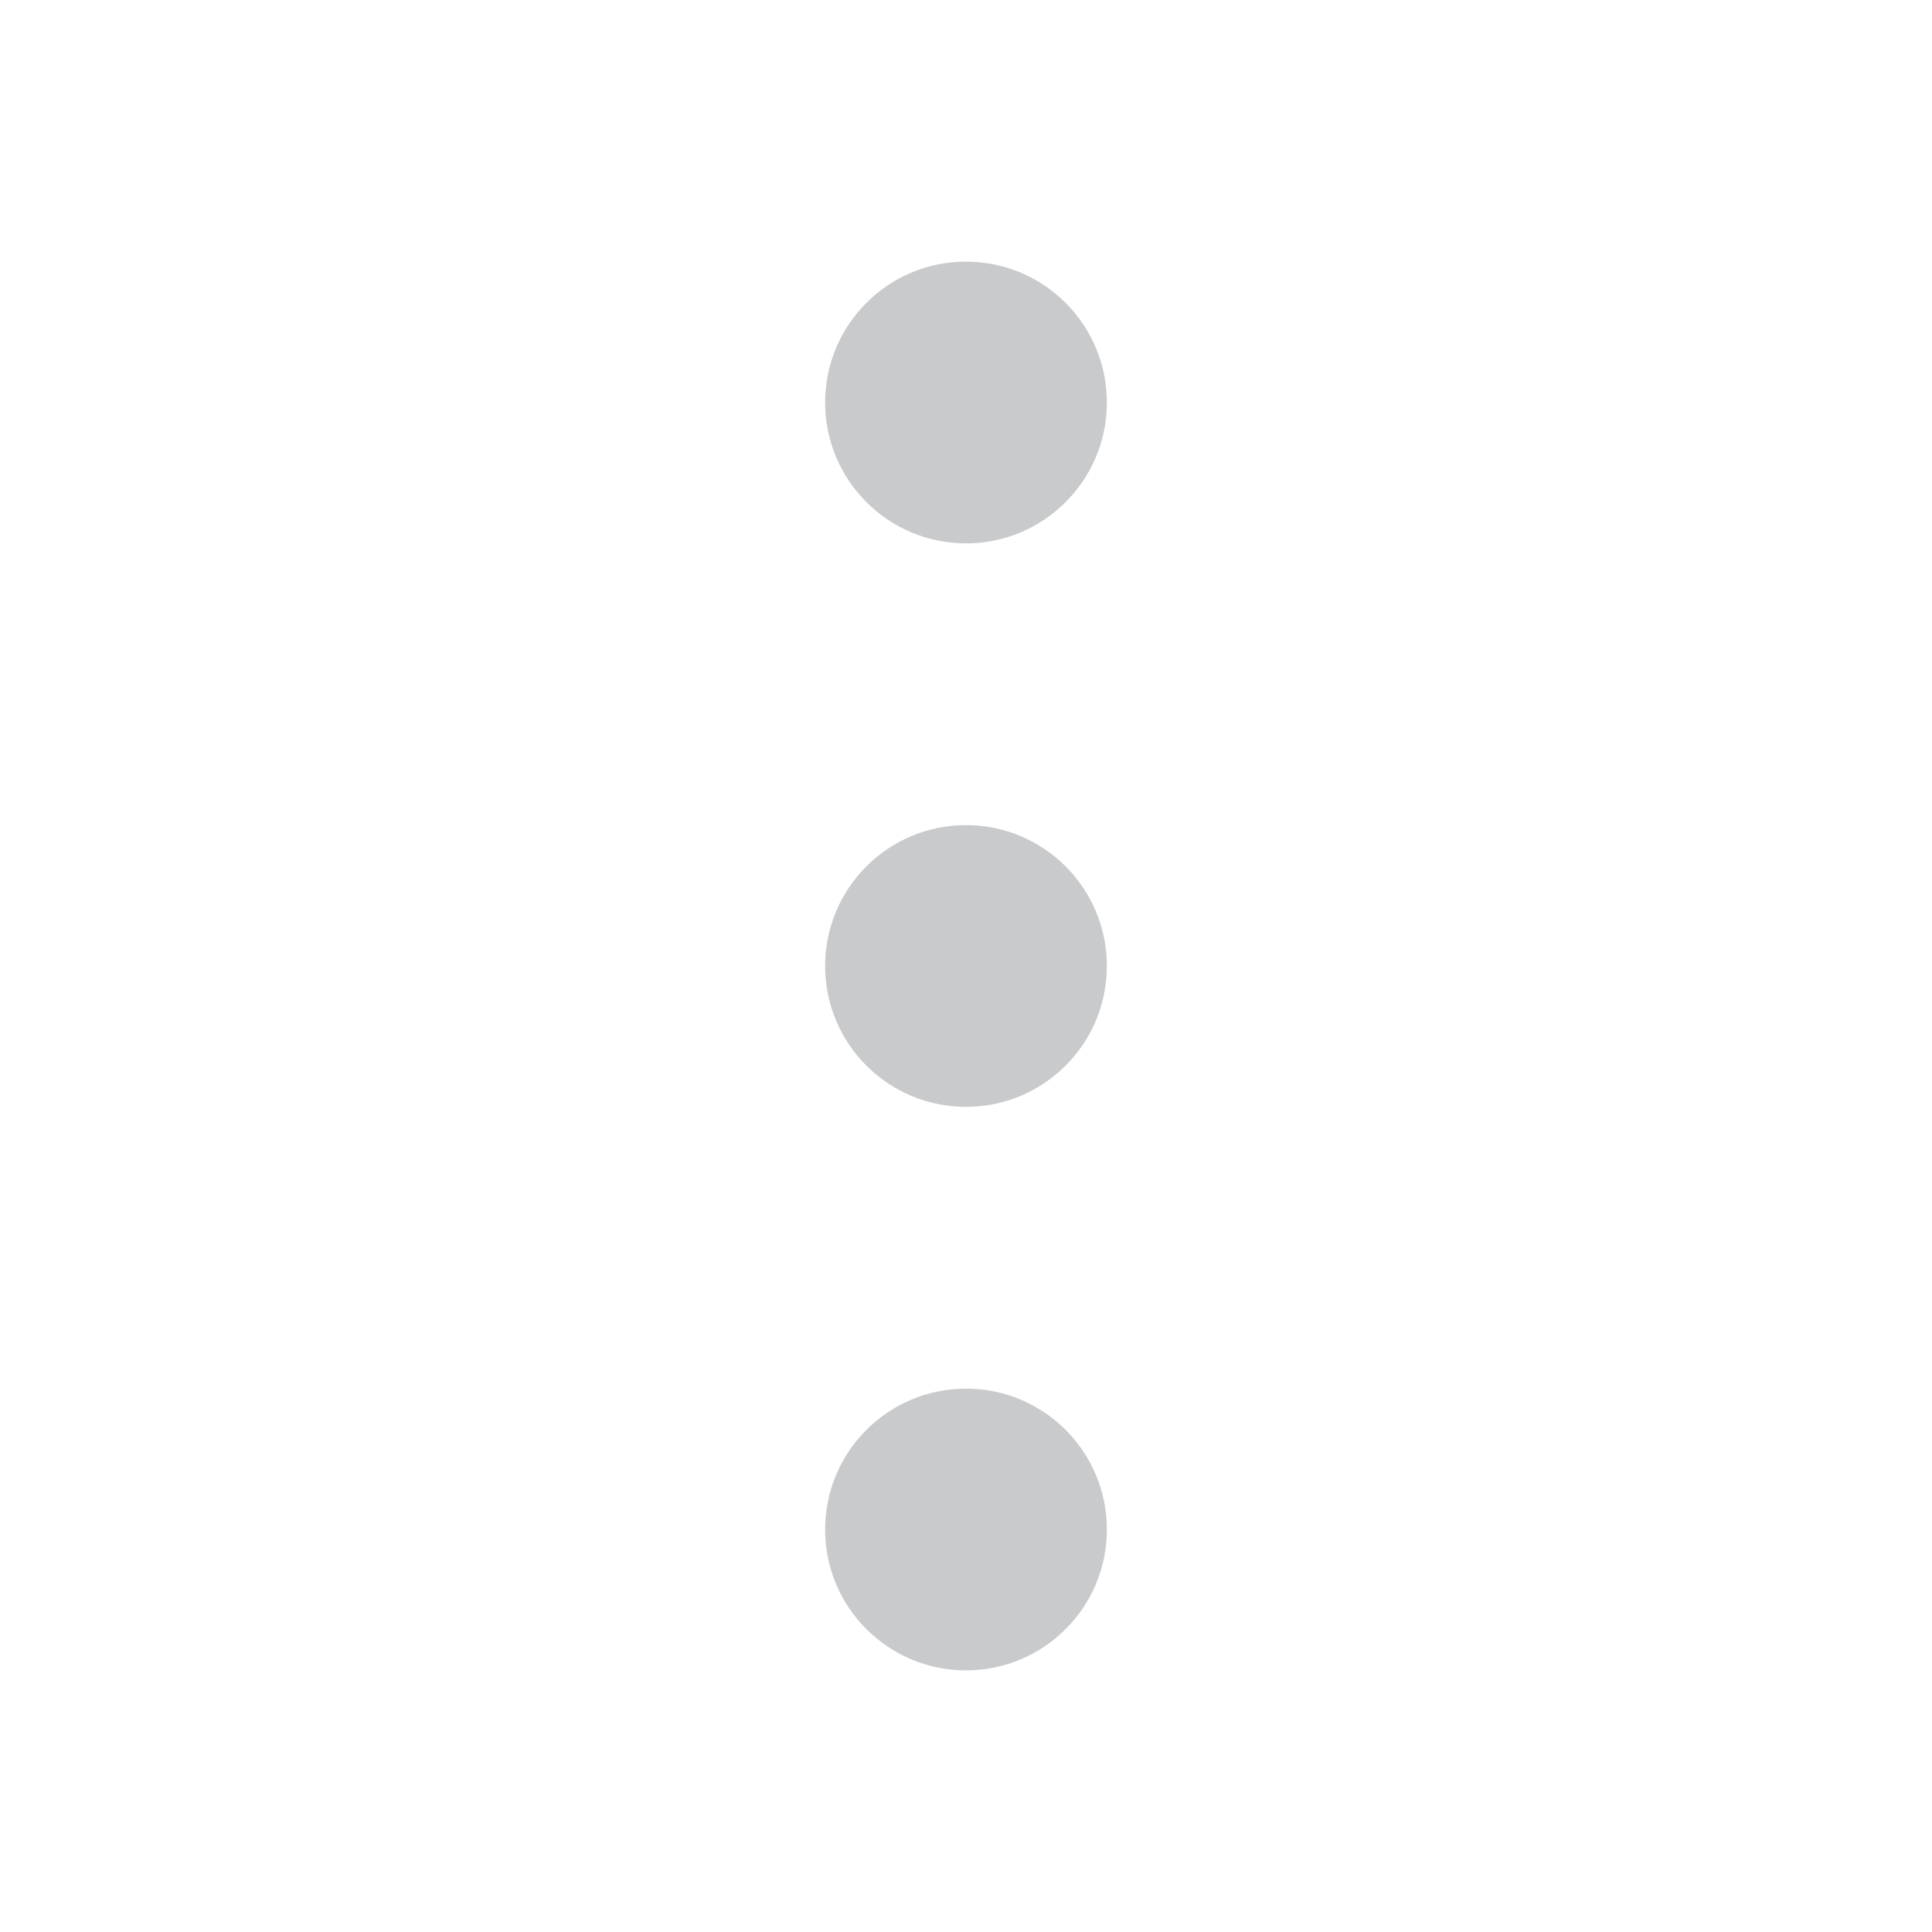
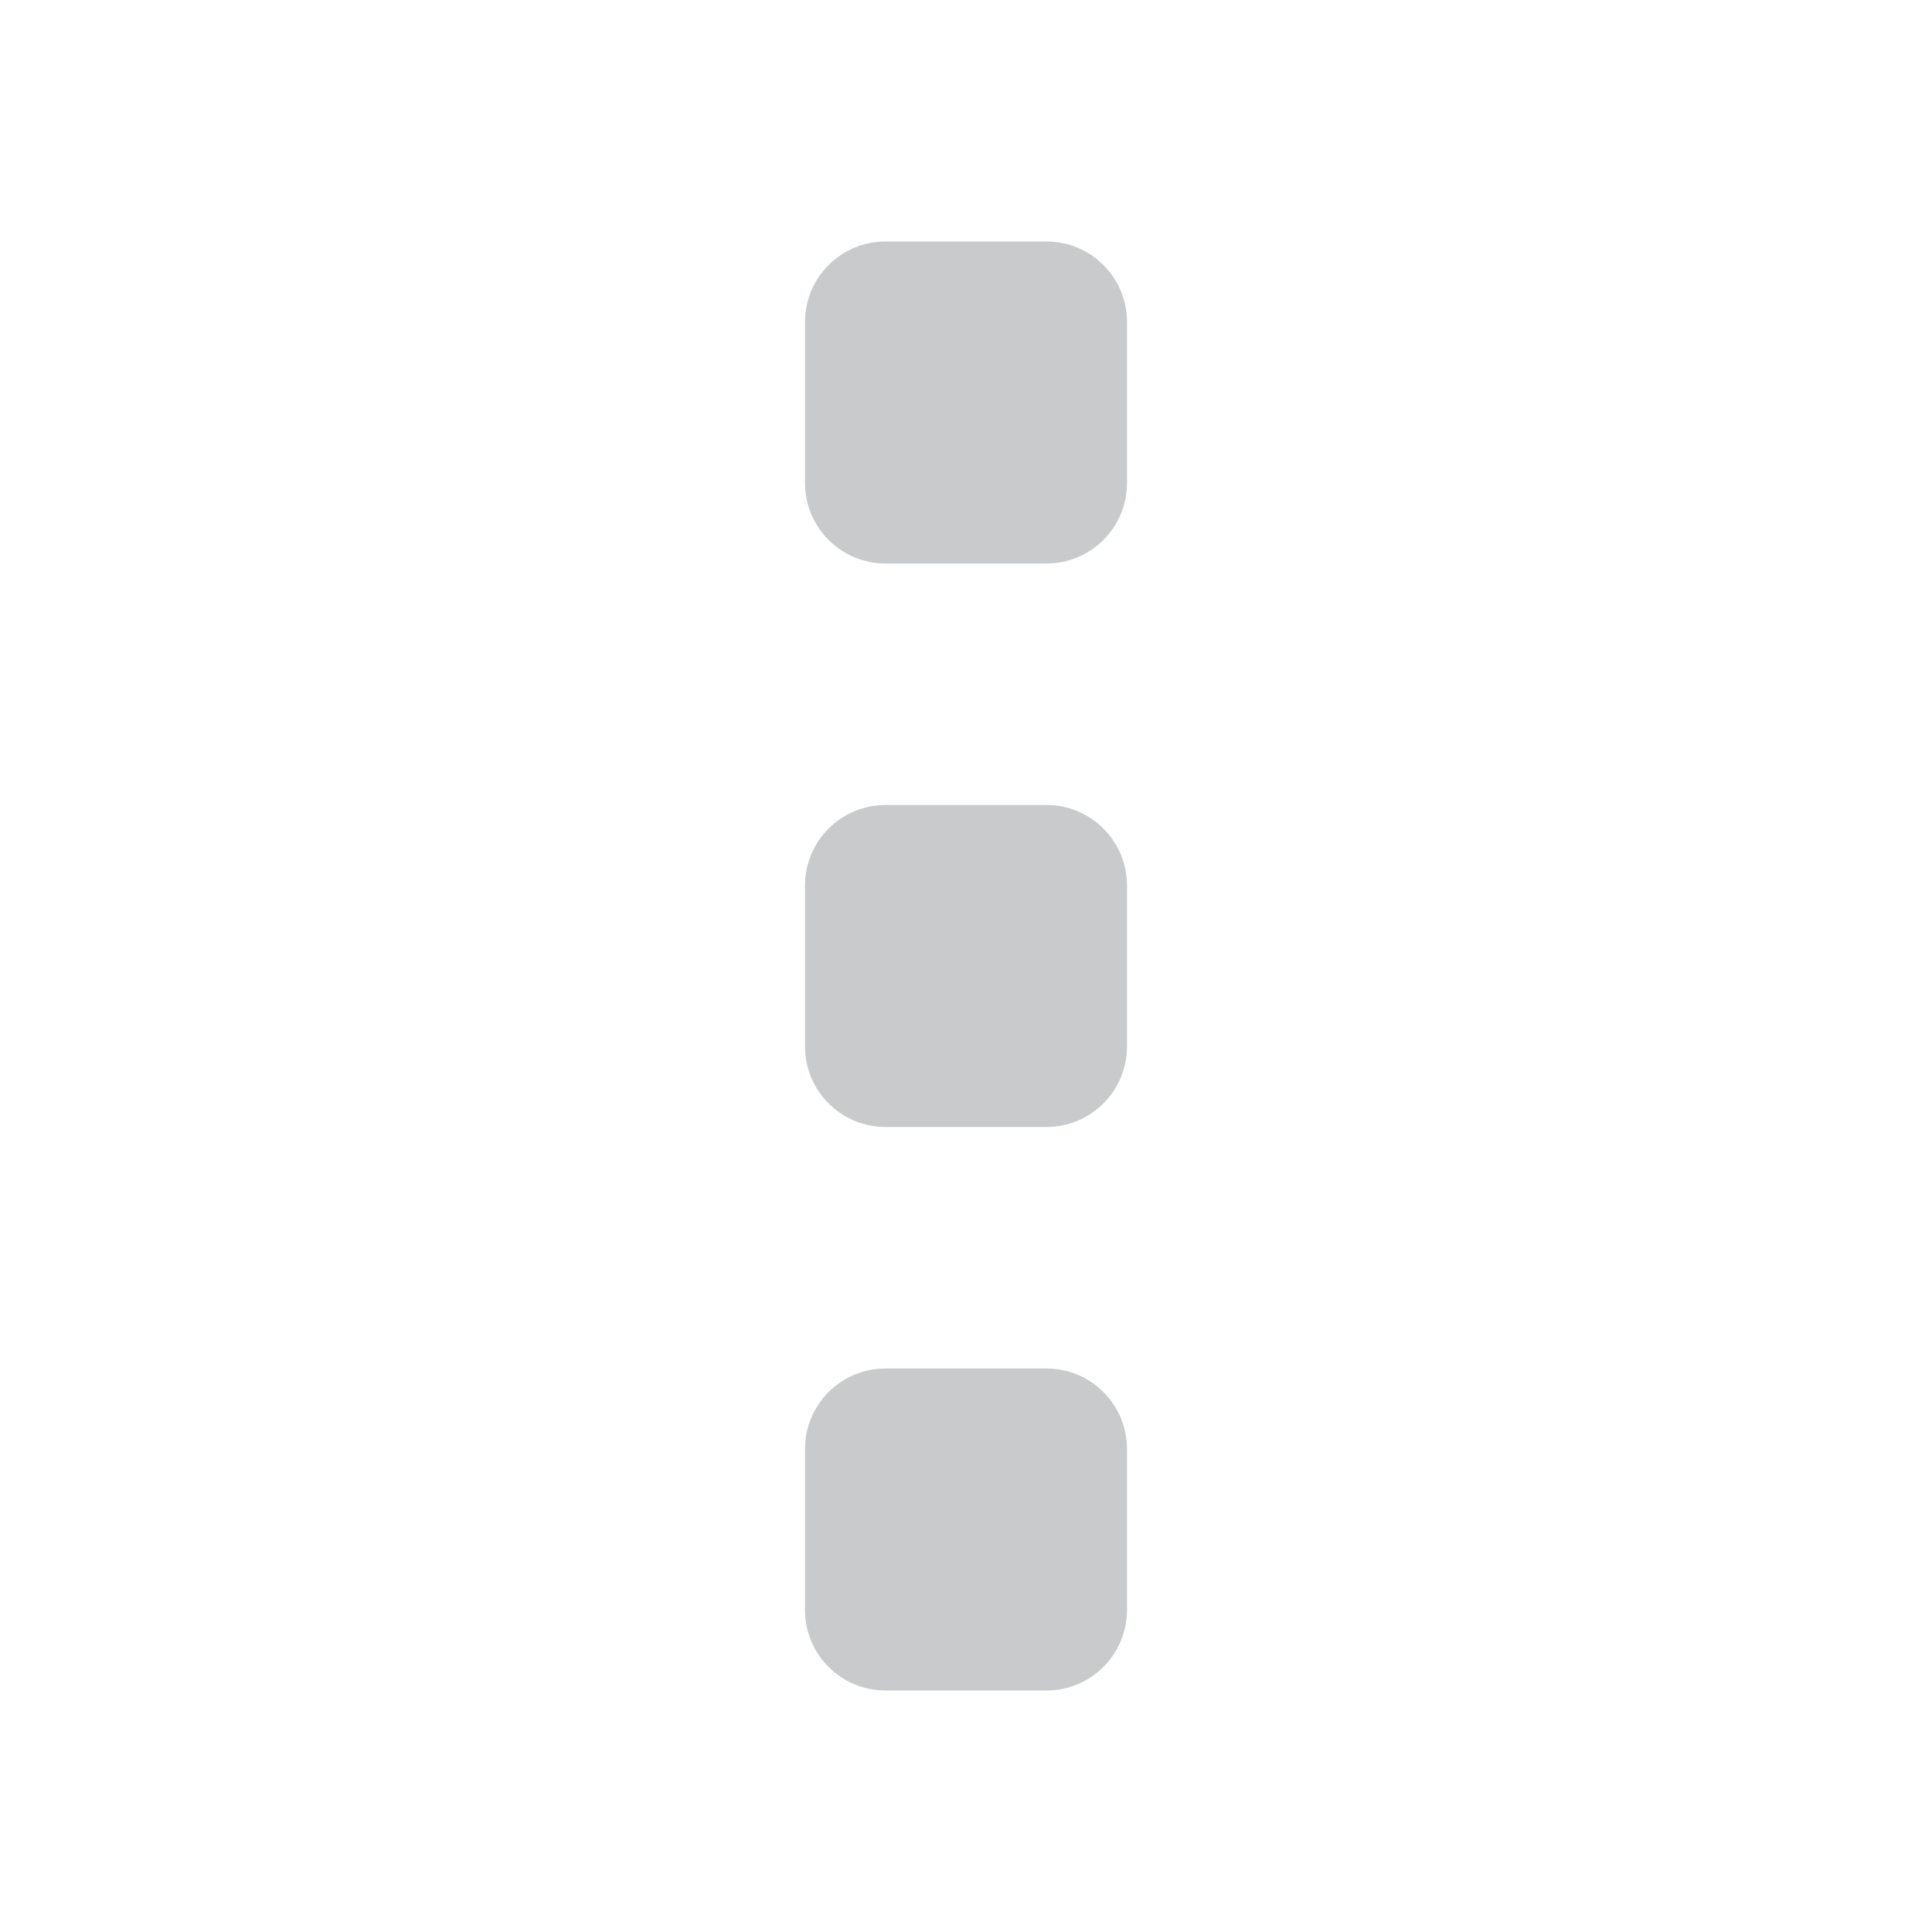
<svg xmlns="http://www.w3.org/2000/svg" width="24" height="24" viewBox="0 0 24 24" fill="none" stroke="#c8cacc" stroke-width="2" stroke-linecap="round" stroke-linejoin="round">
-   <circle cx="12" cy="5" r="1.75" fill="#c8cacc" stroke="none" />
-   <circle cx="12" cy="12" r="1.75" fill="#c8cacc" stroke="none" />
-   <circle cx="12" cy="19" r="1.75" fill="#c8cacc" stroke="none" />
+   <rect x="10" y="3" width="4" height="4" rx="1" fill="#c8cacc" stroke="none" />
+   <rect x="10" y="10" width="4" height="4" rx="1" fill="#c8cacc" stroke="none" />
+   <rect x="10" y="17" width="4" height="4" rx="1" fill="#c8cacc" stroke="none" />
</svg>
